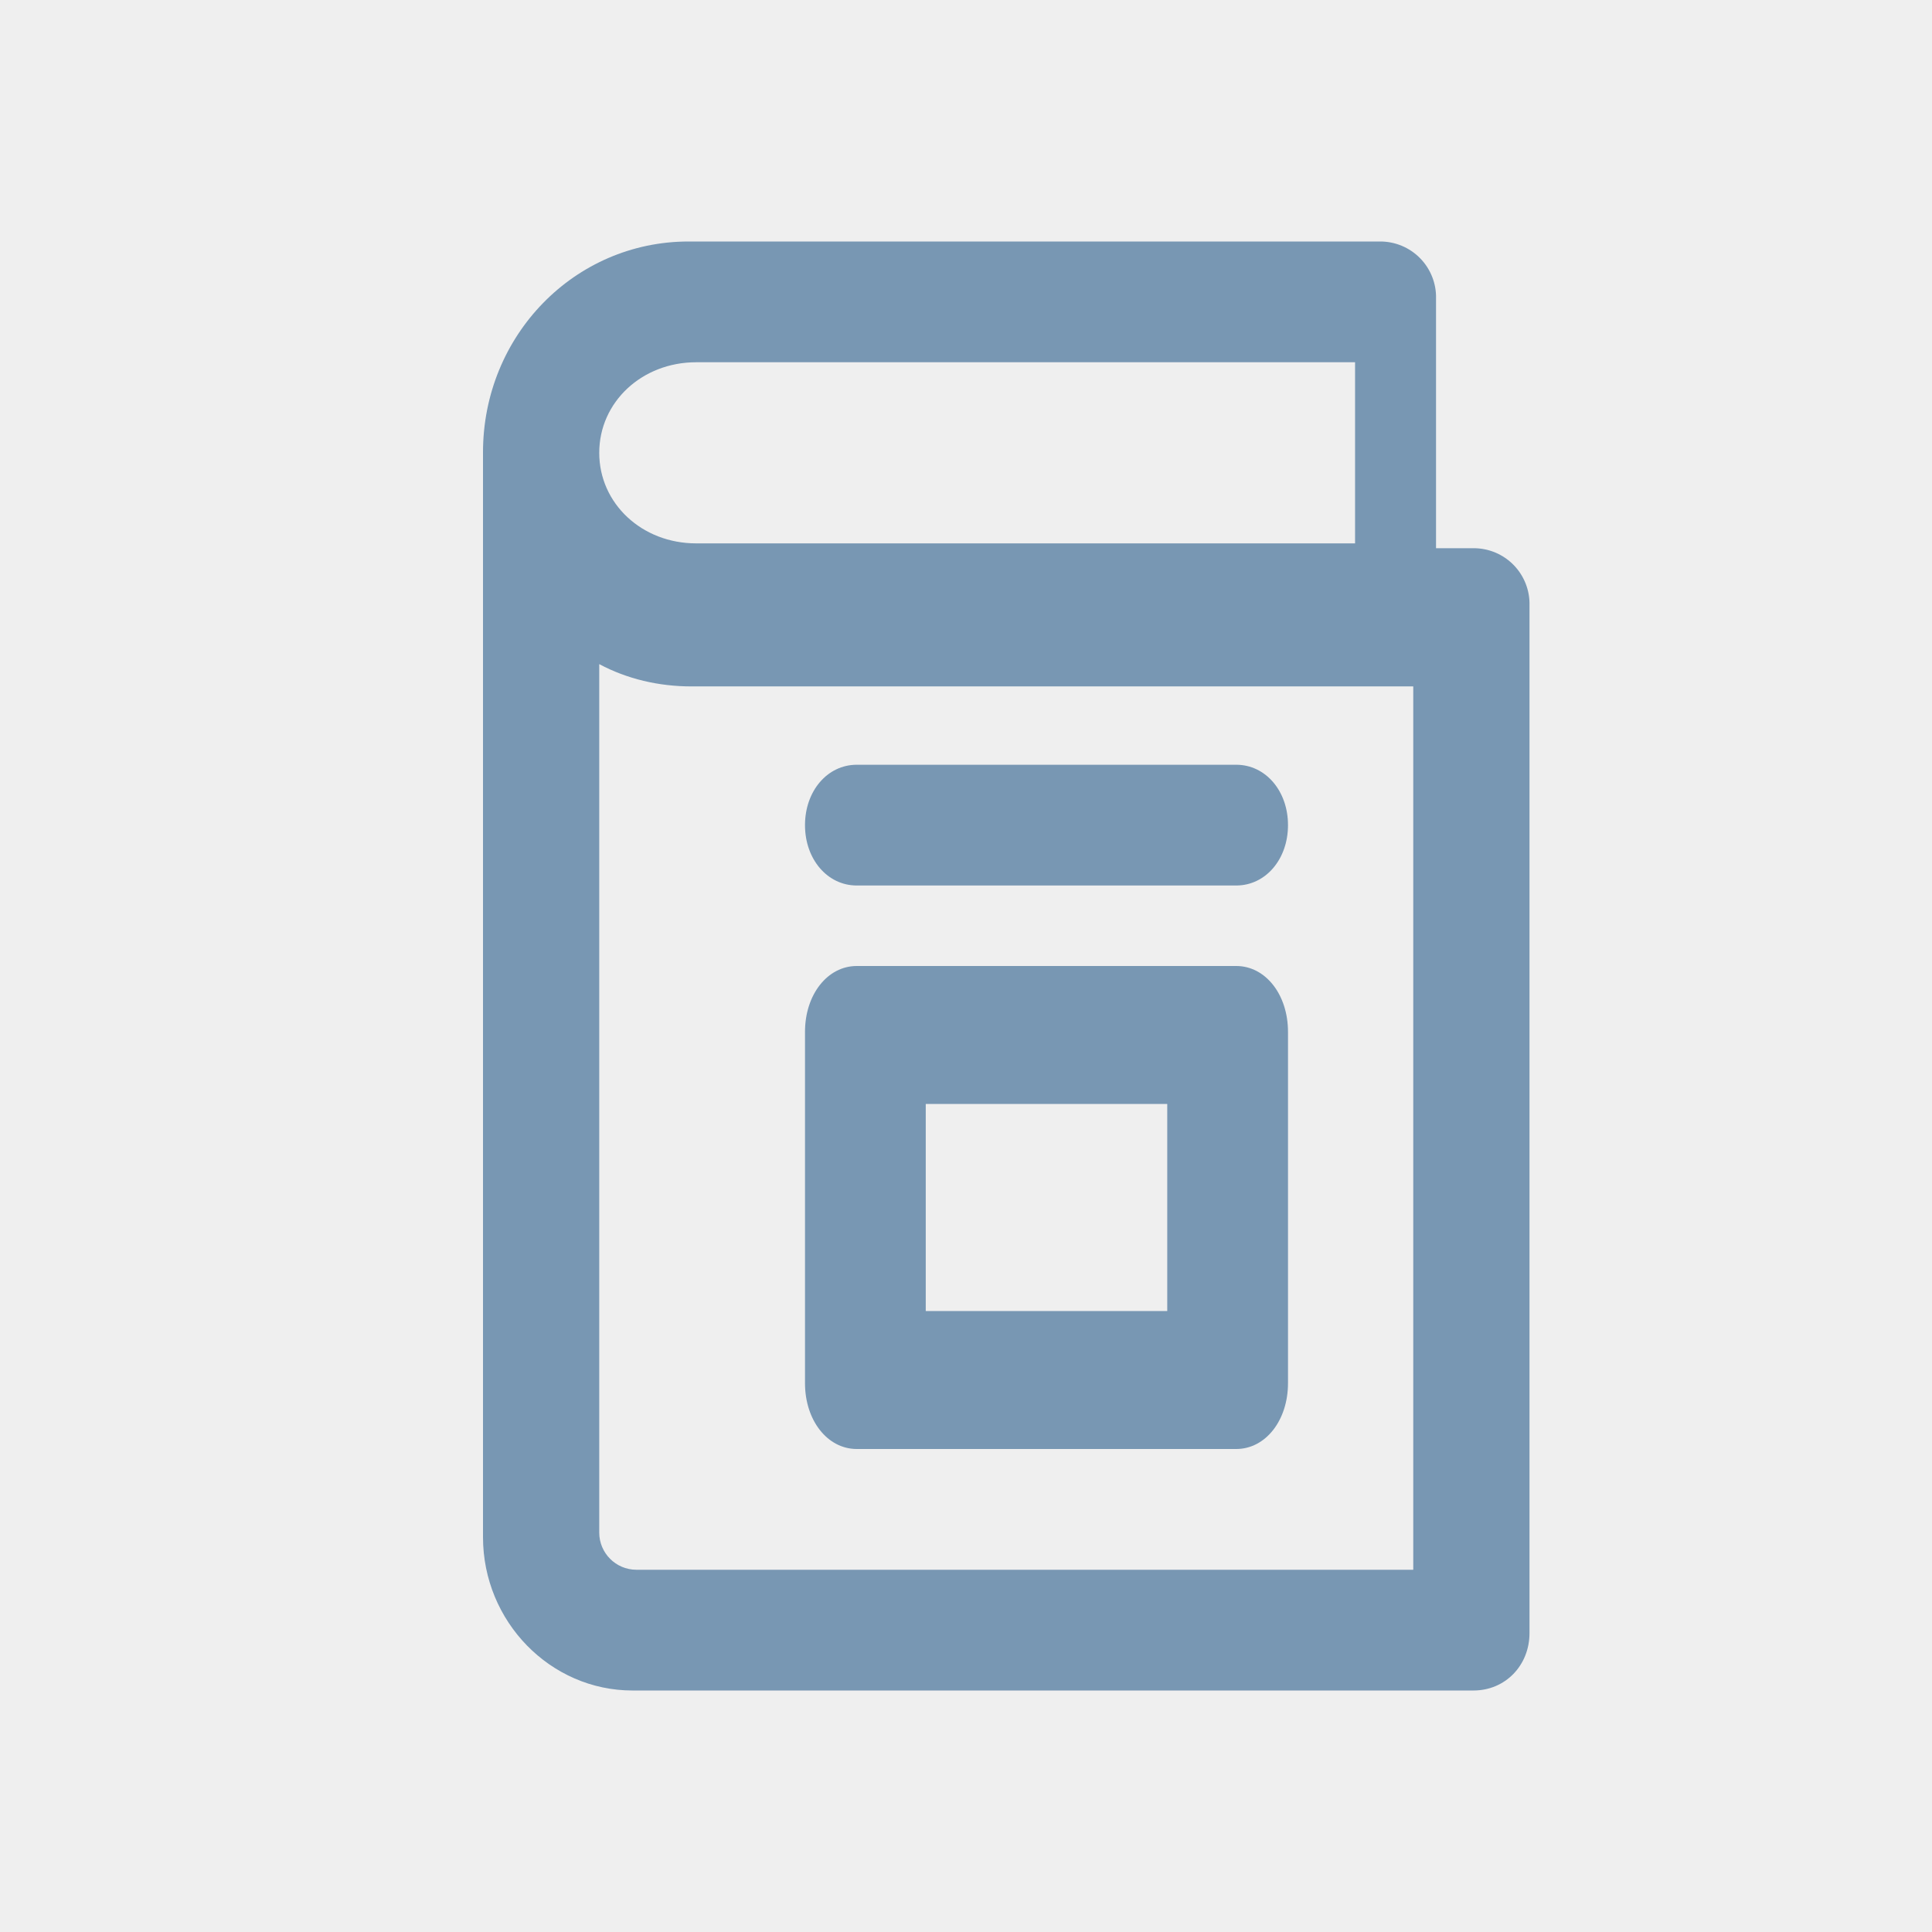
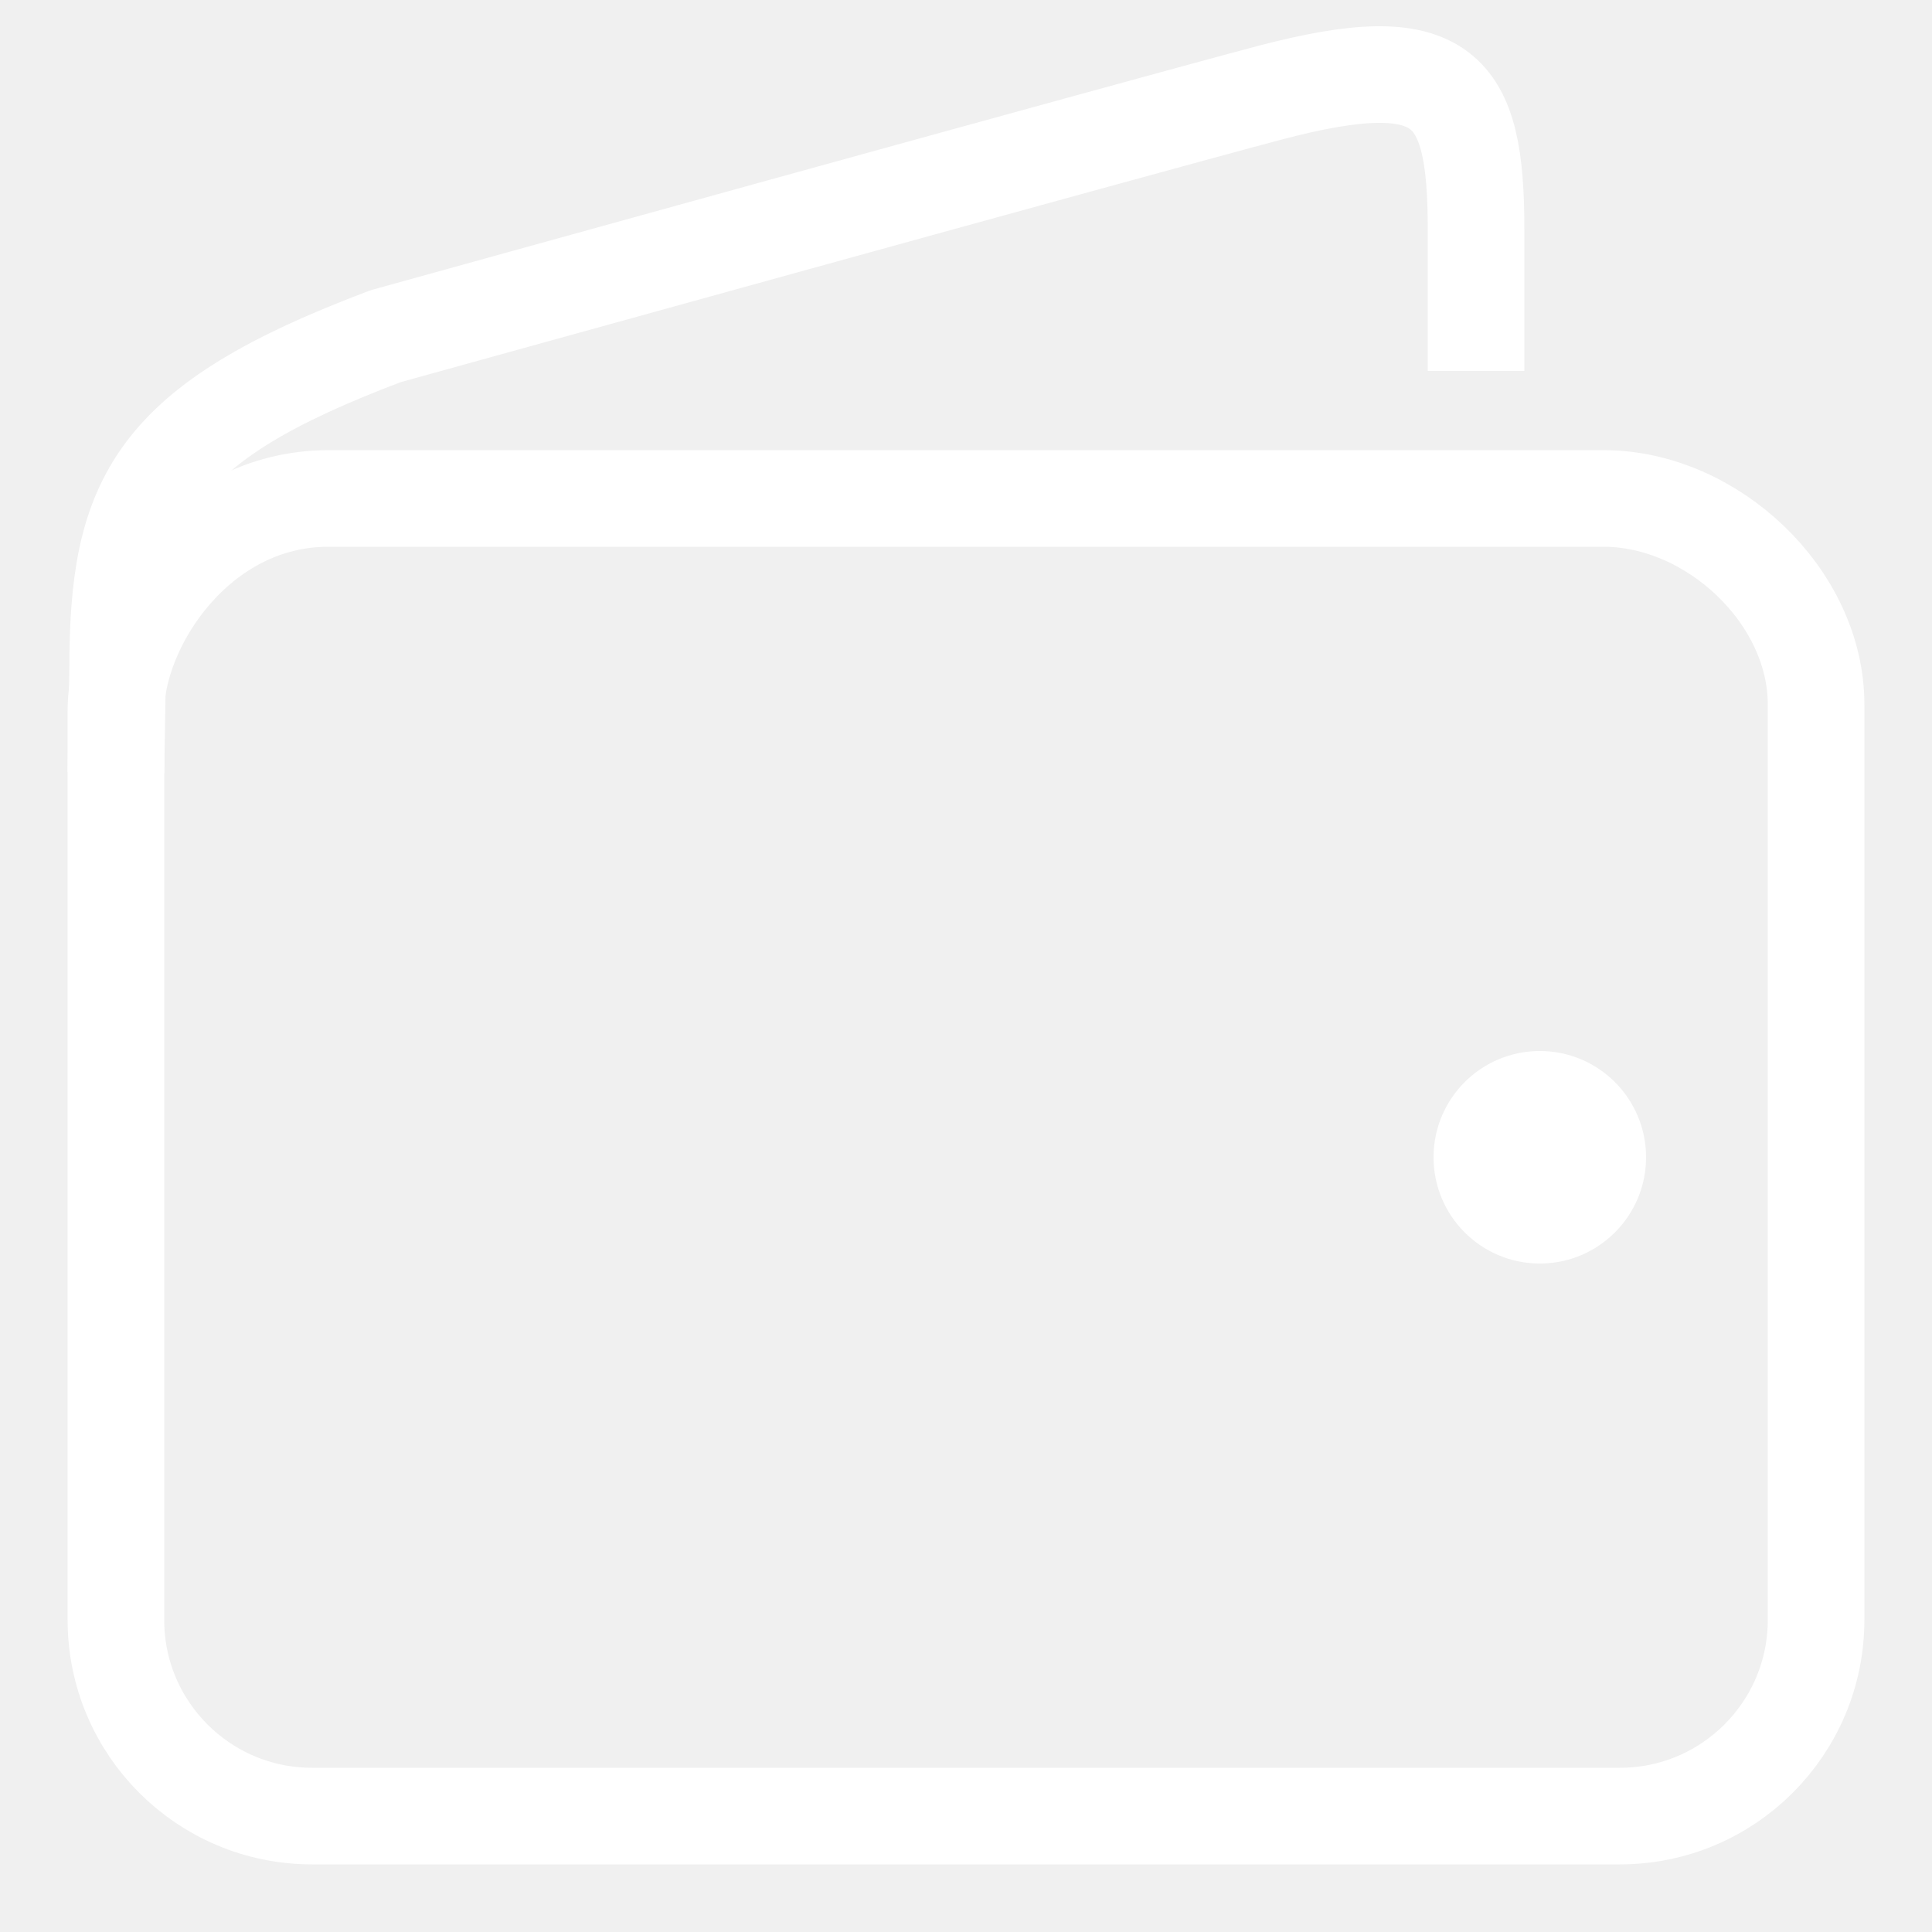
- <svg xmlns="http://www.w3.org/2000/svg" width="24" height="24" viewBox="0 0 24 24">
-   <g fill="none" fill-rule="nonzero" opacity=".7">
-     <path fill="#D8D8D8" fill-opacity=".013" d="M0 0h24v24H0z" />
-     <g fill="#457199">
-       <path d="M7.857 21h10.447c.394 0 .696-.31.696-.714V7.619v-.048-.047a.693.693 0 0 0-.696-.714h-.465V3.714A.693.693 0 0 0 17.143 3h-8.59C7.138 3 6 4.167 6 5.619v13.476C6 20.143 6.836 21 7.857 21zm9.699-12.473V19.5H7.904a.462.462 0 0 1-.46-.461V8.25c.345.184.736.277 1.15.277h8.962zM8.648 4.5h8.185v2.25H8.648c-.674 0-1.204-.495-1.204-1.125S7.974 4.5 8.648 4.5z" />
-       <path d="M10.643 18h4.714c.364 0 .643-.355.643-.818v-4.364c0-.463-.279-.818-.643-.818h-4.714c-.364 0-.643.355-.643.818v4.364c0 .463.279.818.643.818zm.857-4.286h3v2.572h-3v-2.572zM10.643 11h4.714c.364 0 .643-.325.643-.75s-.279-.75-.643-.75h-4.714c-.364 0-.643.325-.643.75s.279.75.643.75z" />
-     </g>
+ <svg xmlns="http://www.w3.org/2000/svg" width="20" height="20" viewBox="0 0 20 20">
+   <g fill="none" fill-rule="evenodd">
+     <path stroke="#FFF" stroke-linecap="round" stroke-linejoin="round" d="M16.6 5.16H3.4c-1.353 0-2.2 1.32-2.2 2.2v9.409A2.03 2.03 0 0 0 3.231 18.8h13.538a2.031 2.031 0 0 0 2.031-2.031V7.292c0-1.12-1.078-2.132-2.2-2.132z" />
+     <path stroke="#FFF" stroke-linejoin="round" d="M15.28 3.84V2.37c0-1.466-.316-1.889-2.135-1.41-1.336.353-9.152 2.52-9.152 2.52-2.408.907-2.775 1.68-2.775 3.44L1.2 8" />
+     <path fill="#FFF" fill-rule="nonzero" d="M15.94 13.08a1.1 1.1 0 1 1 0-2.2 1.1 1.1 0 0 1 0 2.2z" />
  </g>
</svg>
